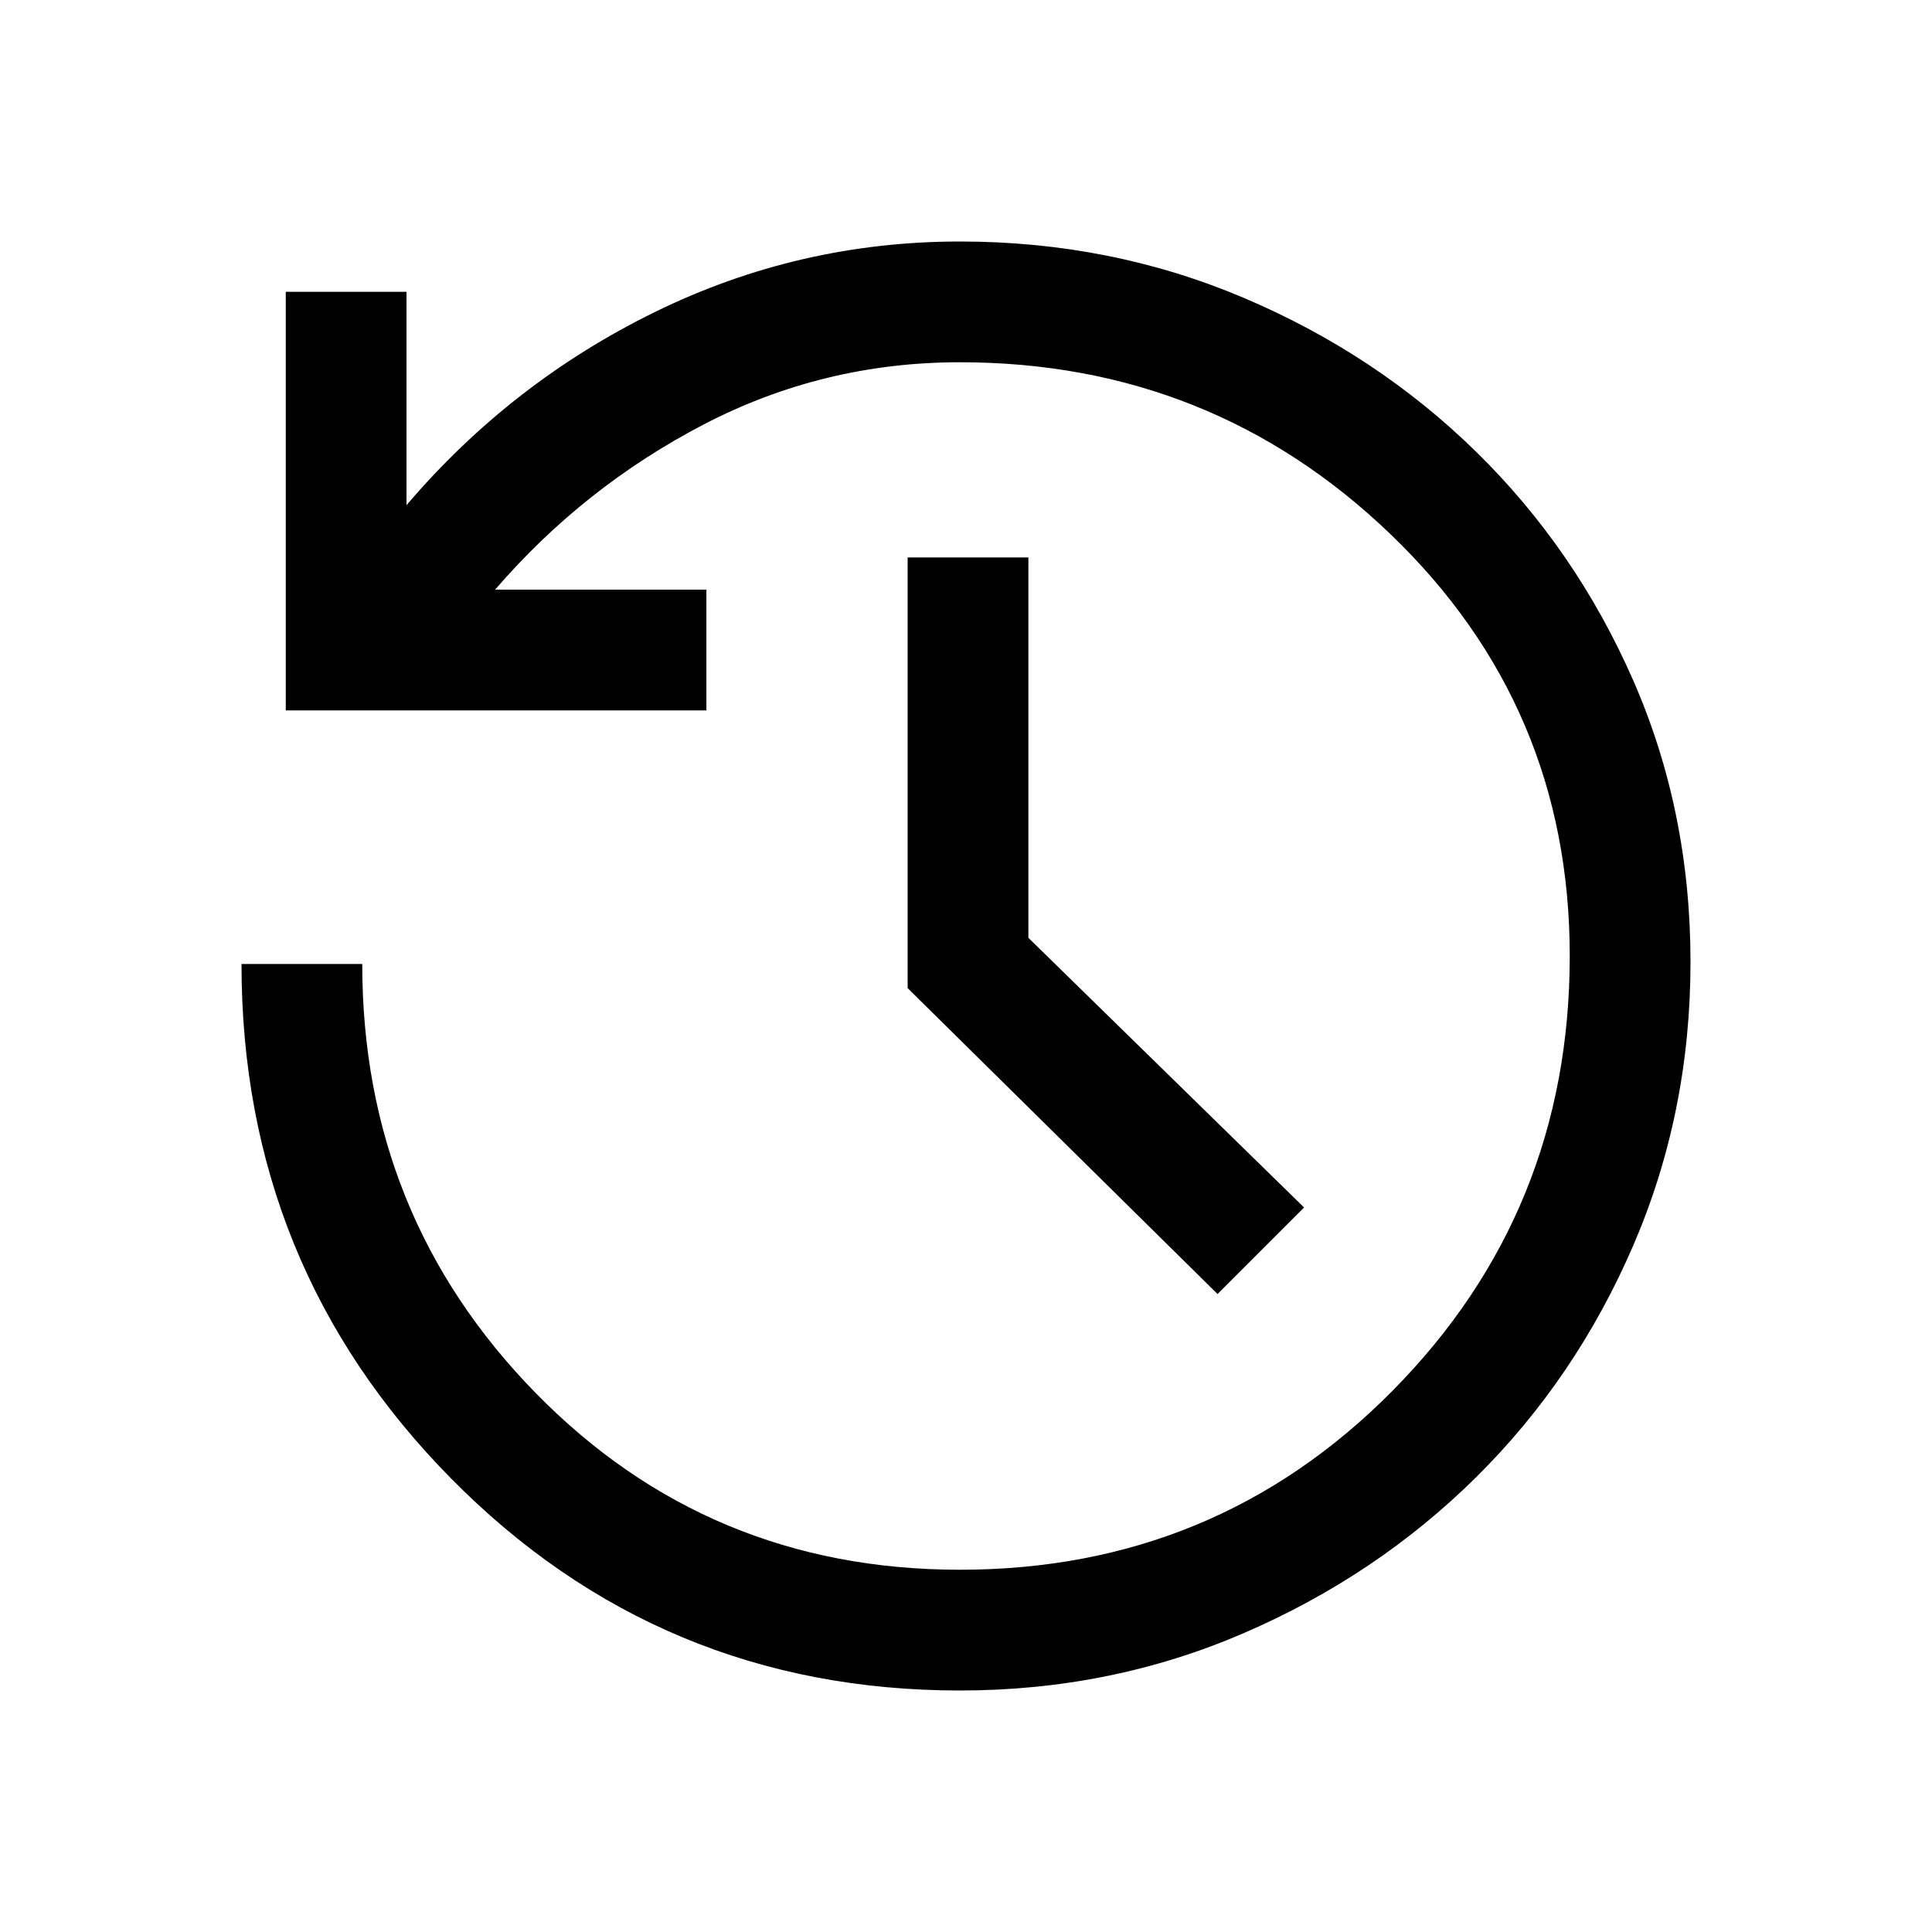
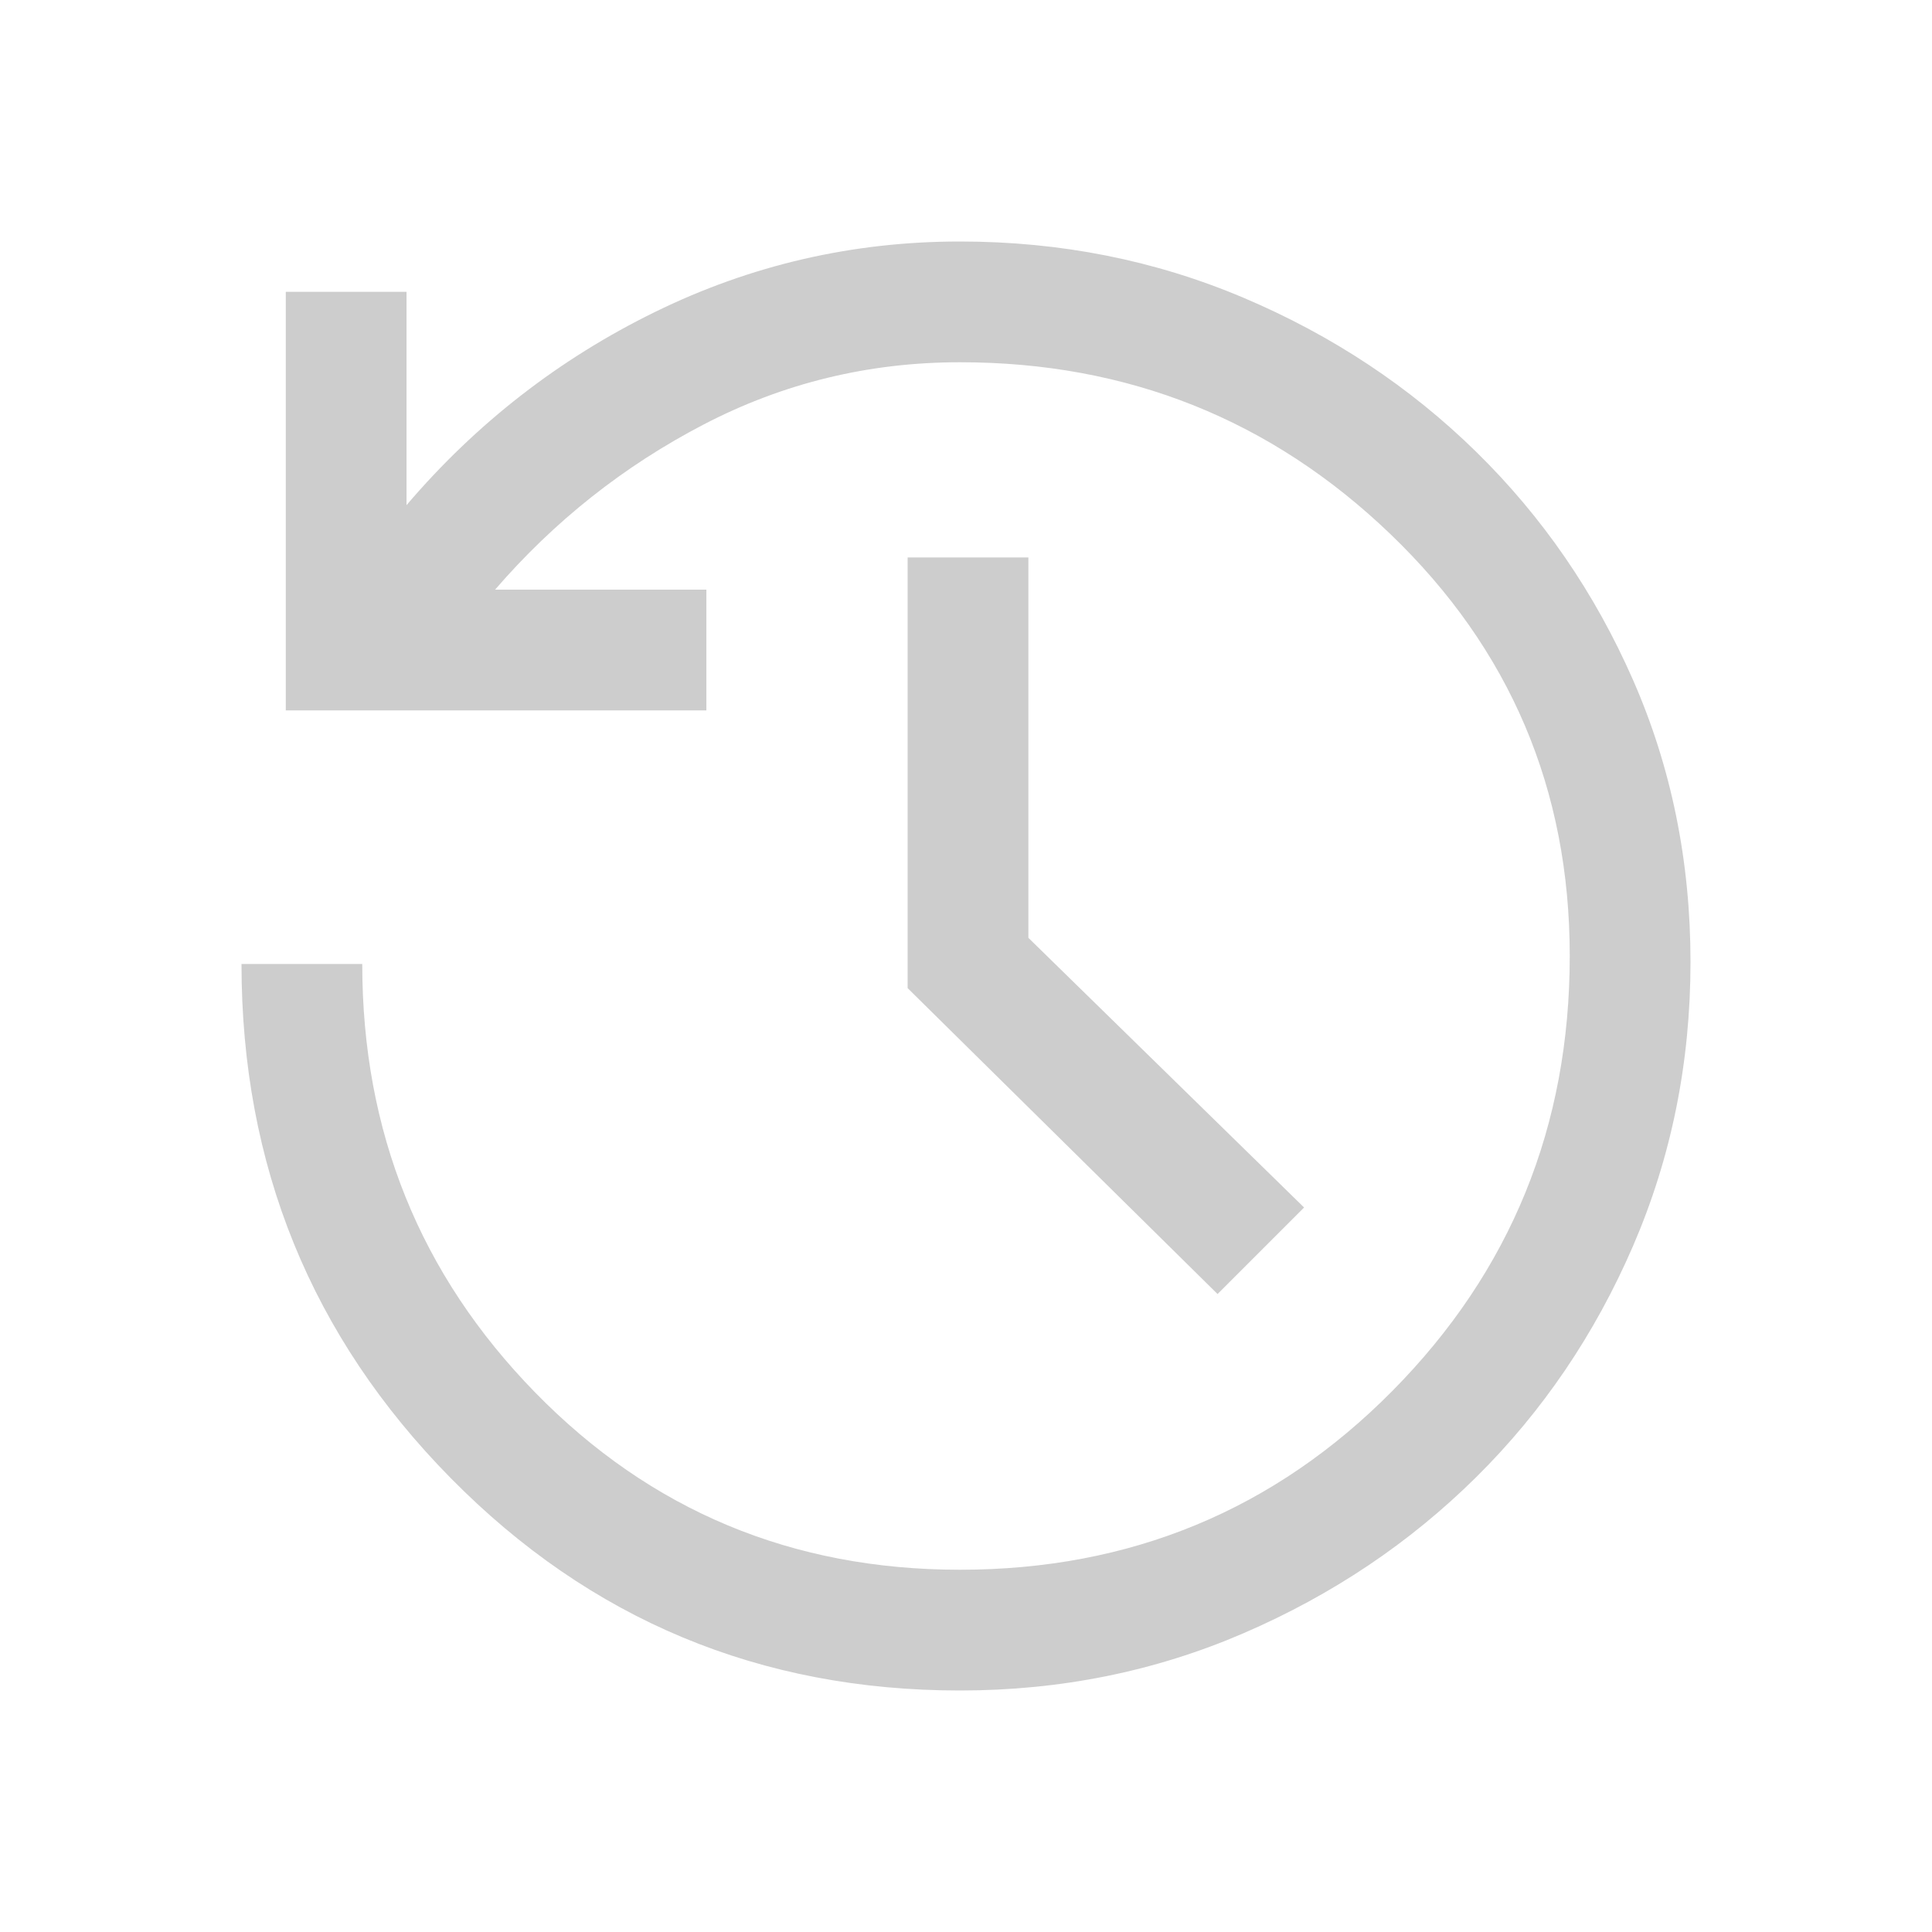
- <svg xmlns="http://www.w3.org/2000/svg" height="48" width="48">
-   <path d="M23.85 42q-7.45 0-12.65-5.275T6 23.95h3q0 6.25 4.3 10.65T23.85 39q6.35 0 10.75-4.45t4.4-10.8q0-6.2-4.45-10.475Q30.1 9 23.85 9q-3.4 0-6.375 1.55t-5.175 4.1h5.25v3H7.1V7.25h3v5.3q2.6-3.05 6.175-4.8Q19.85 6 23.85 6q3.75 0 7.05 1.4t5.775 3.825q2.475 2.425 3.9 5.675Q42 20.15 42 23.9t-1.425 7.05q-1.425 3.3-3.9 5.75-2.475 2.45-5.775 3.875Q27.6 42 23.85 42Zm6.4-9.85-7.7-7.6v-10.7h3v9.45L32.4 30Z" />
+ <svg xmlns="http://www.w3.org/2000/svg" width="48" height="48" viewBox="0 0 48 48" fill="none">
+   <path d="M23.85 42C18.883 42 14.667 40.242 11.2 36.725C7.733 33.208 6 28.95 6 23.95H9C9 28.117 10.433 31.667 13.3 34.6C16.167 37.533 19.683 39 23.85 39C28.083 39 31.667 37.517 34.6 34.55C37.533 31.583 39 27.983 39 23.75C39 19.617 37.517 16.125 34.55 13.275C31.583 10.425 28.017 9 23.85 9C21.583 9 19.458 9.517 17.475 10.55C15.492 11.583 13.767 12.95 12.3 14.65H17.55V17.65H7.1V7.25H10.1V12.55C11.833 10.517 13.892 8.917 16.275 7.75C18.658 6.583 21.183 6 23.85 6C26.35 6 28.7 6.467 30.9 7.4C33.1 8.333 35.025 9.608 36.675 11.225C38.325 12.842 39.625 14.733 40.575 16.9C41.525 19.067 42 21.4 42 23.9C42 26.4 41.525 28.75 40.575 30.95C39.625 33.15 38.325 35.067 36.675 36.7C35.025 38.333 33.1 39.625 30.9 40.575C28.7 41.525 26.35 42 23.85 42ZM30.25 32.15L22.55 24.55V13.85H25.55V23.3L32.4 30L30.25 32.15Z" fill="#CDCDCD" />
</svg>
